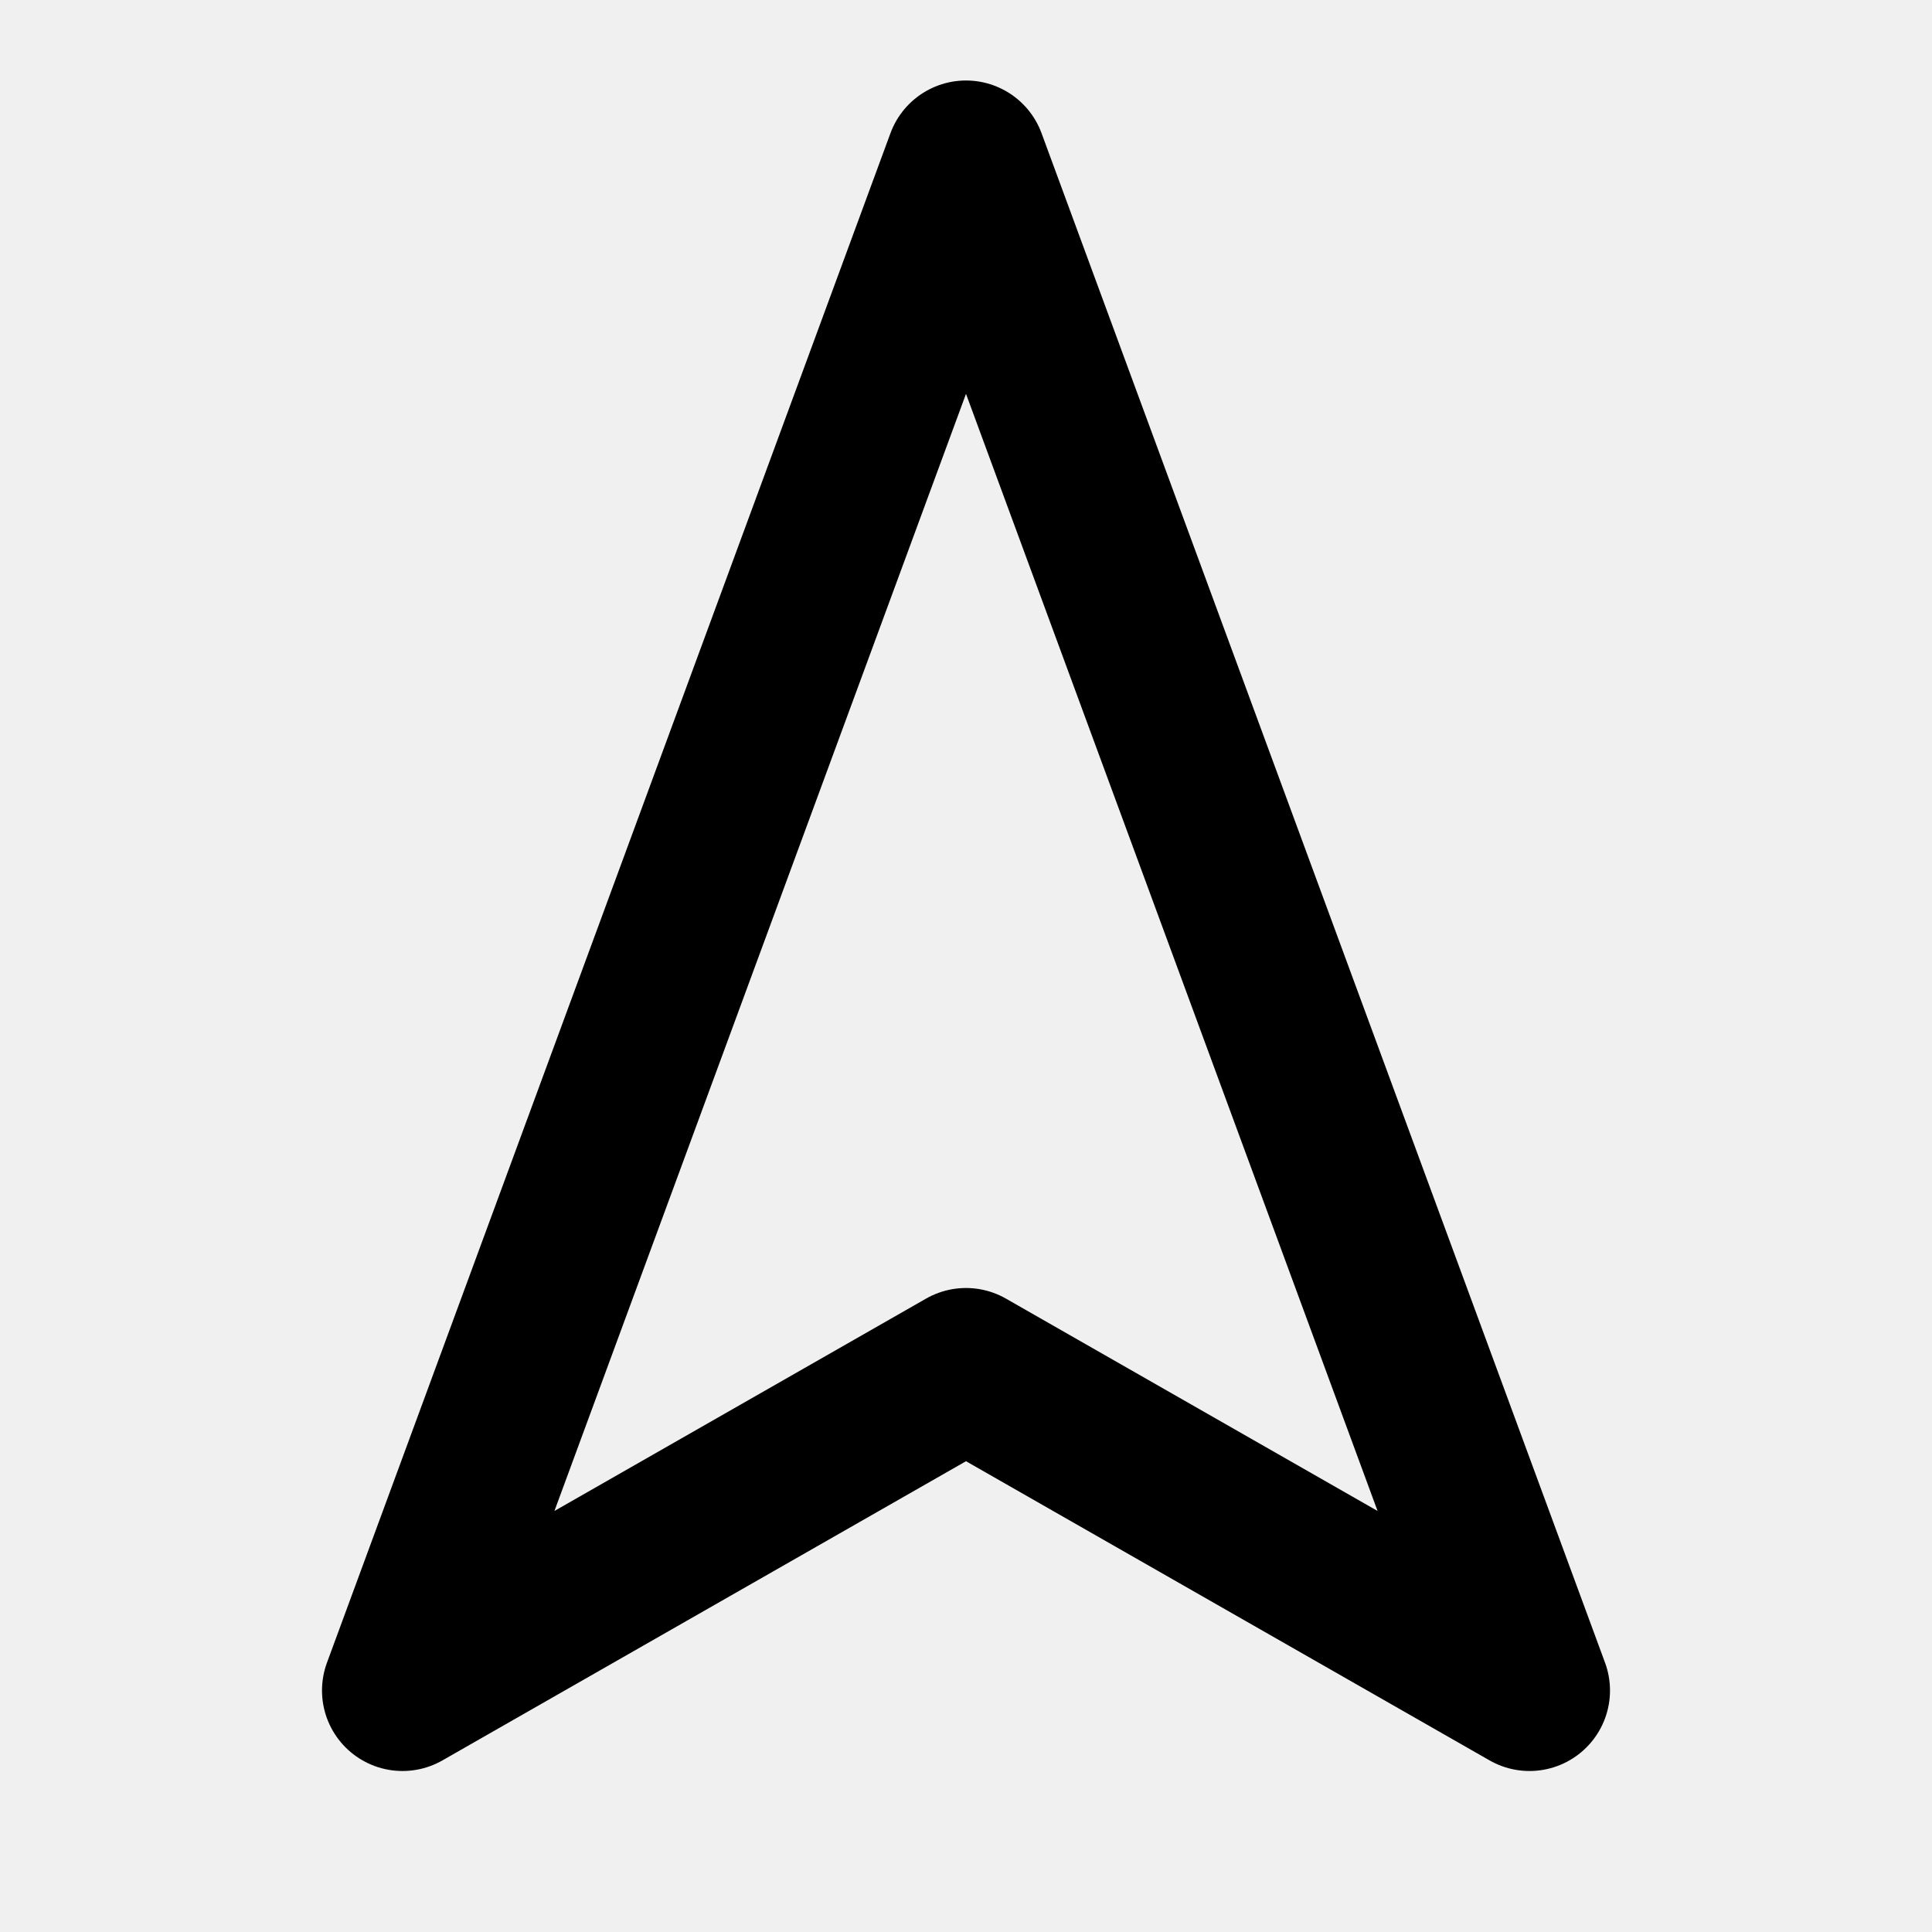
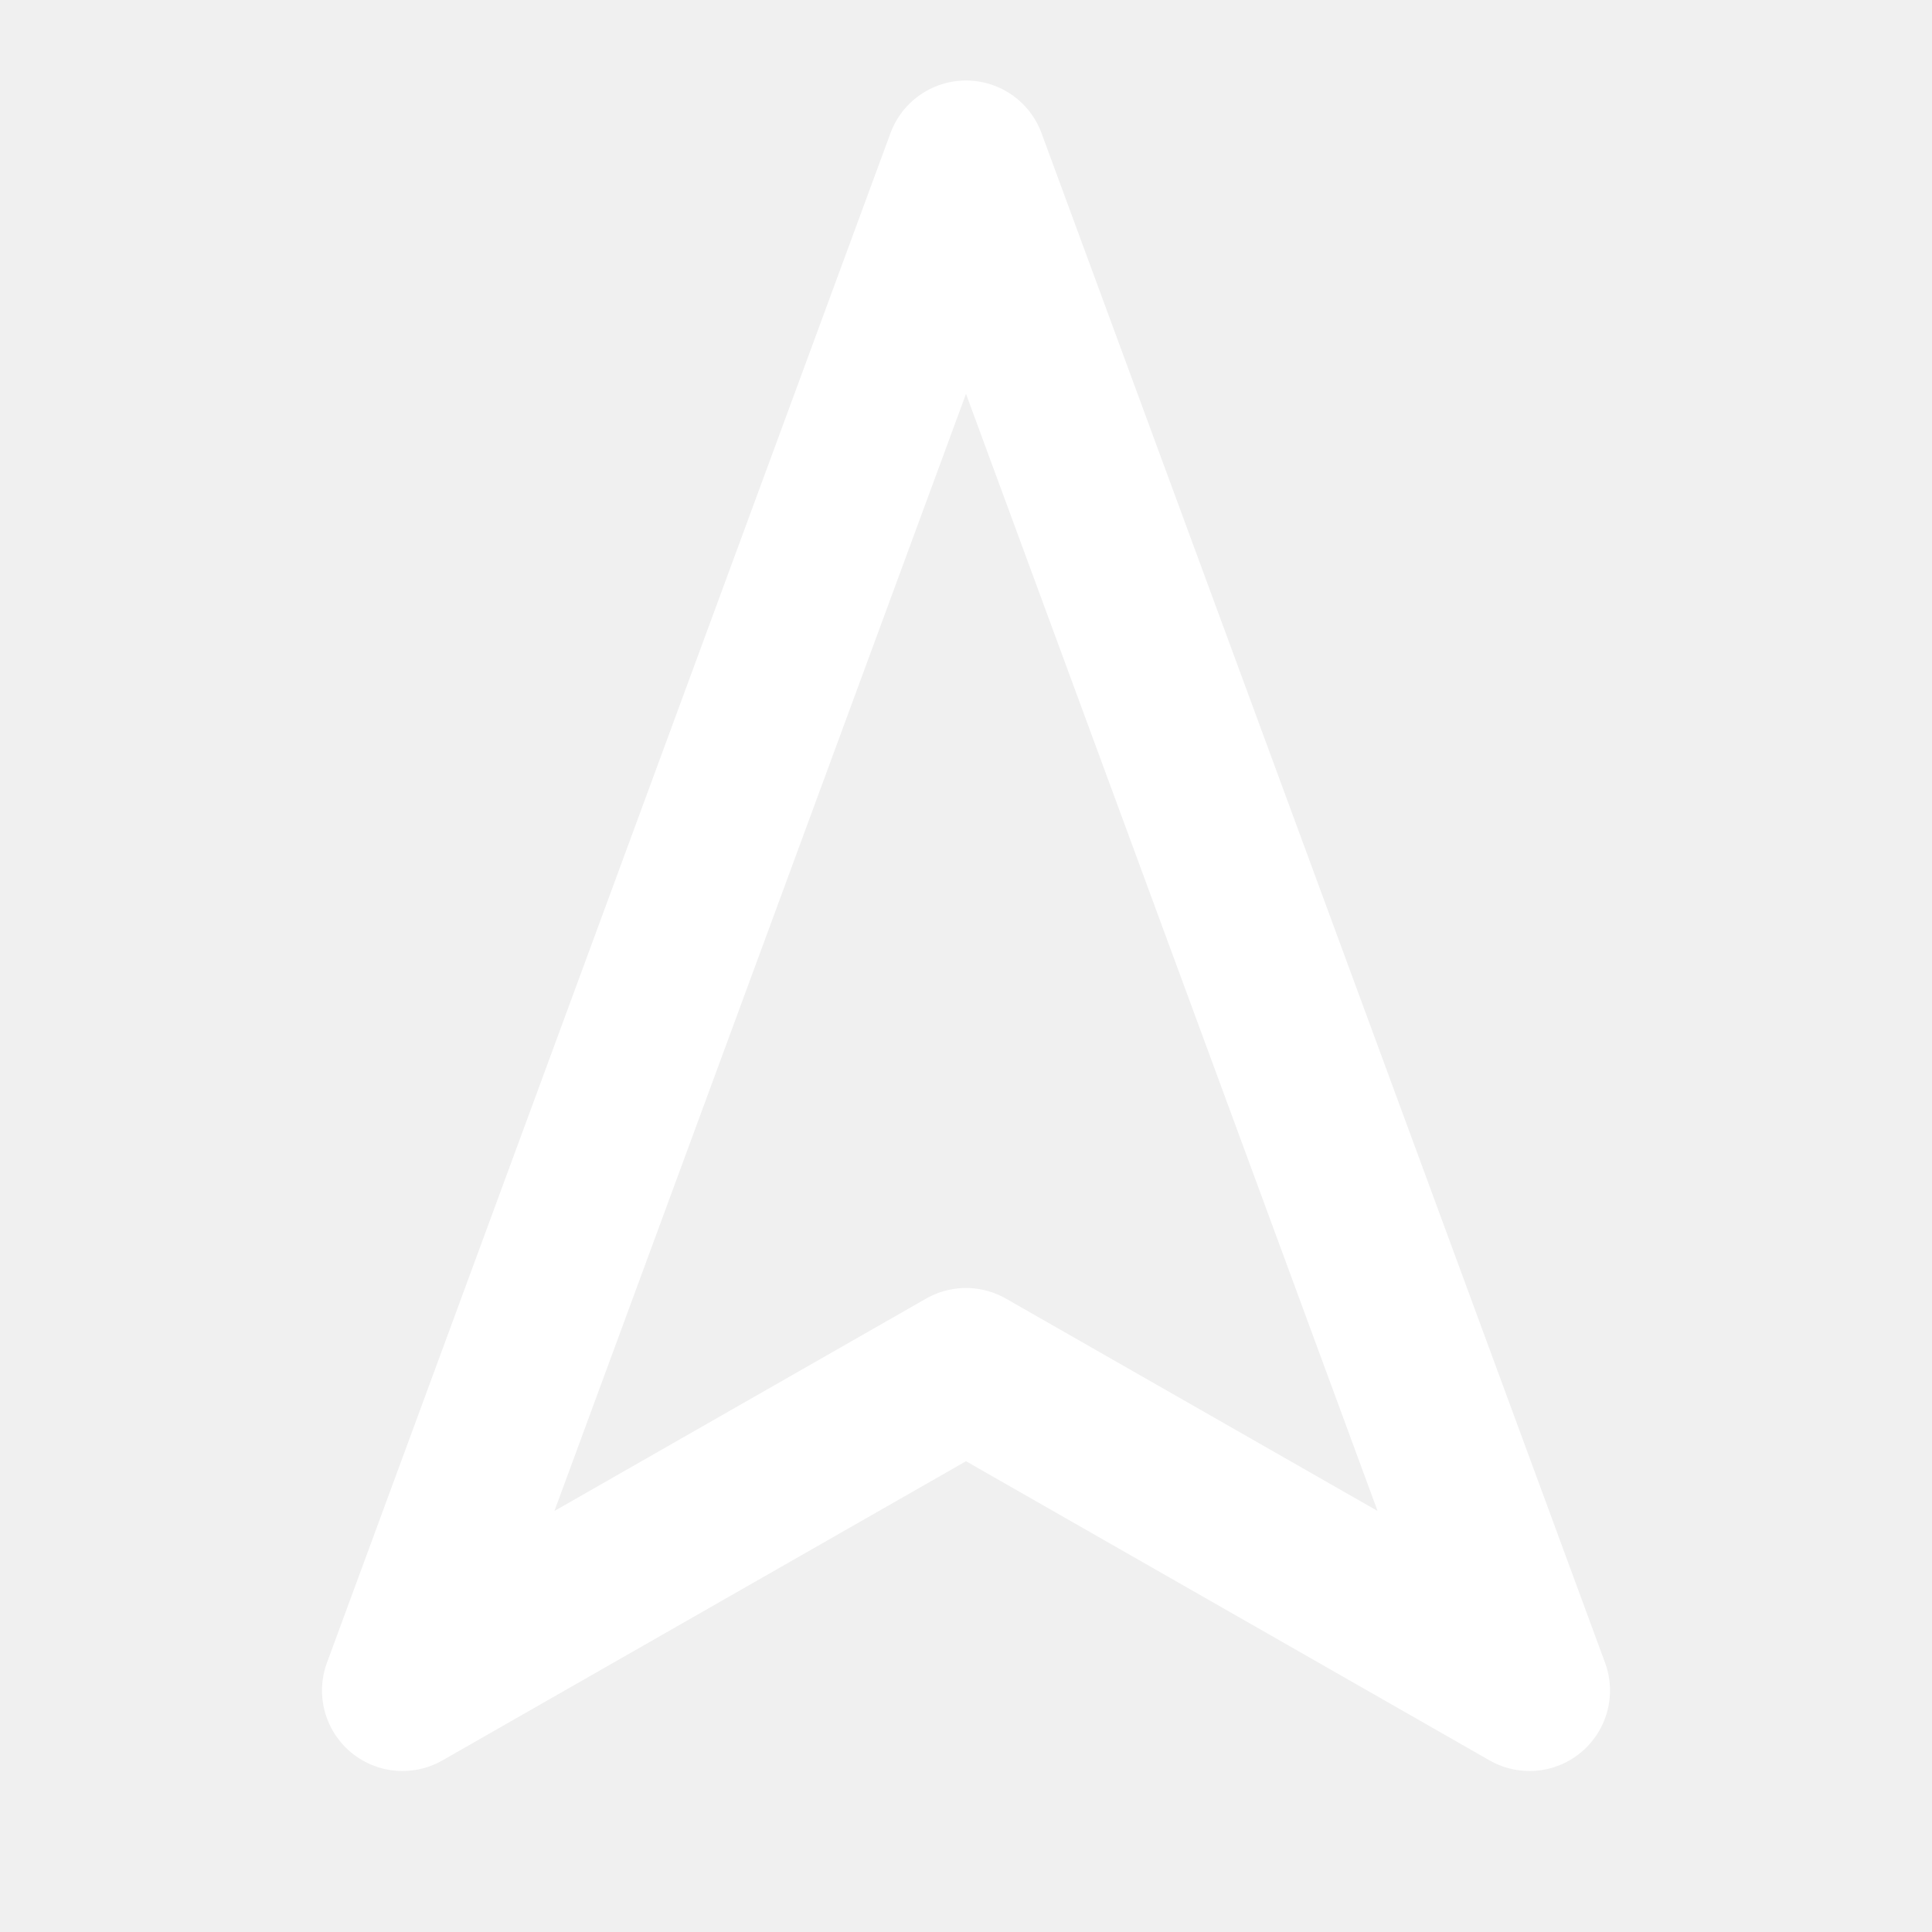
- <svg xmlns="http://www.w3.org/2000/svg" width="24" height="24" viewBox="0 0 24 24" fill="none" stroke="currentColor" stroke-width="2" stroke-linecap="round" stroke-linejoin="round" class="feather feather-navigation-2">
+ <svg xmlns="http://www.w3.org/2000/svg" width="28" height="28" viewBox="0 0 24 24" fill="none" stroke="white" stroke-width="2" stroke-linecap="round" stroke-linejoin="round" class="feather feather-navigation-2">
  <polygon points="12 2 19 21 12 17 5 21 12 2" />
</svg>
